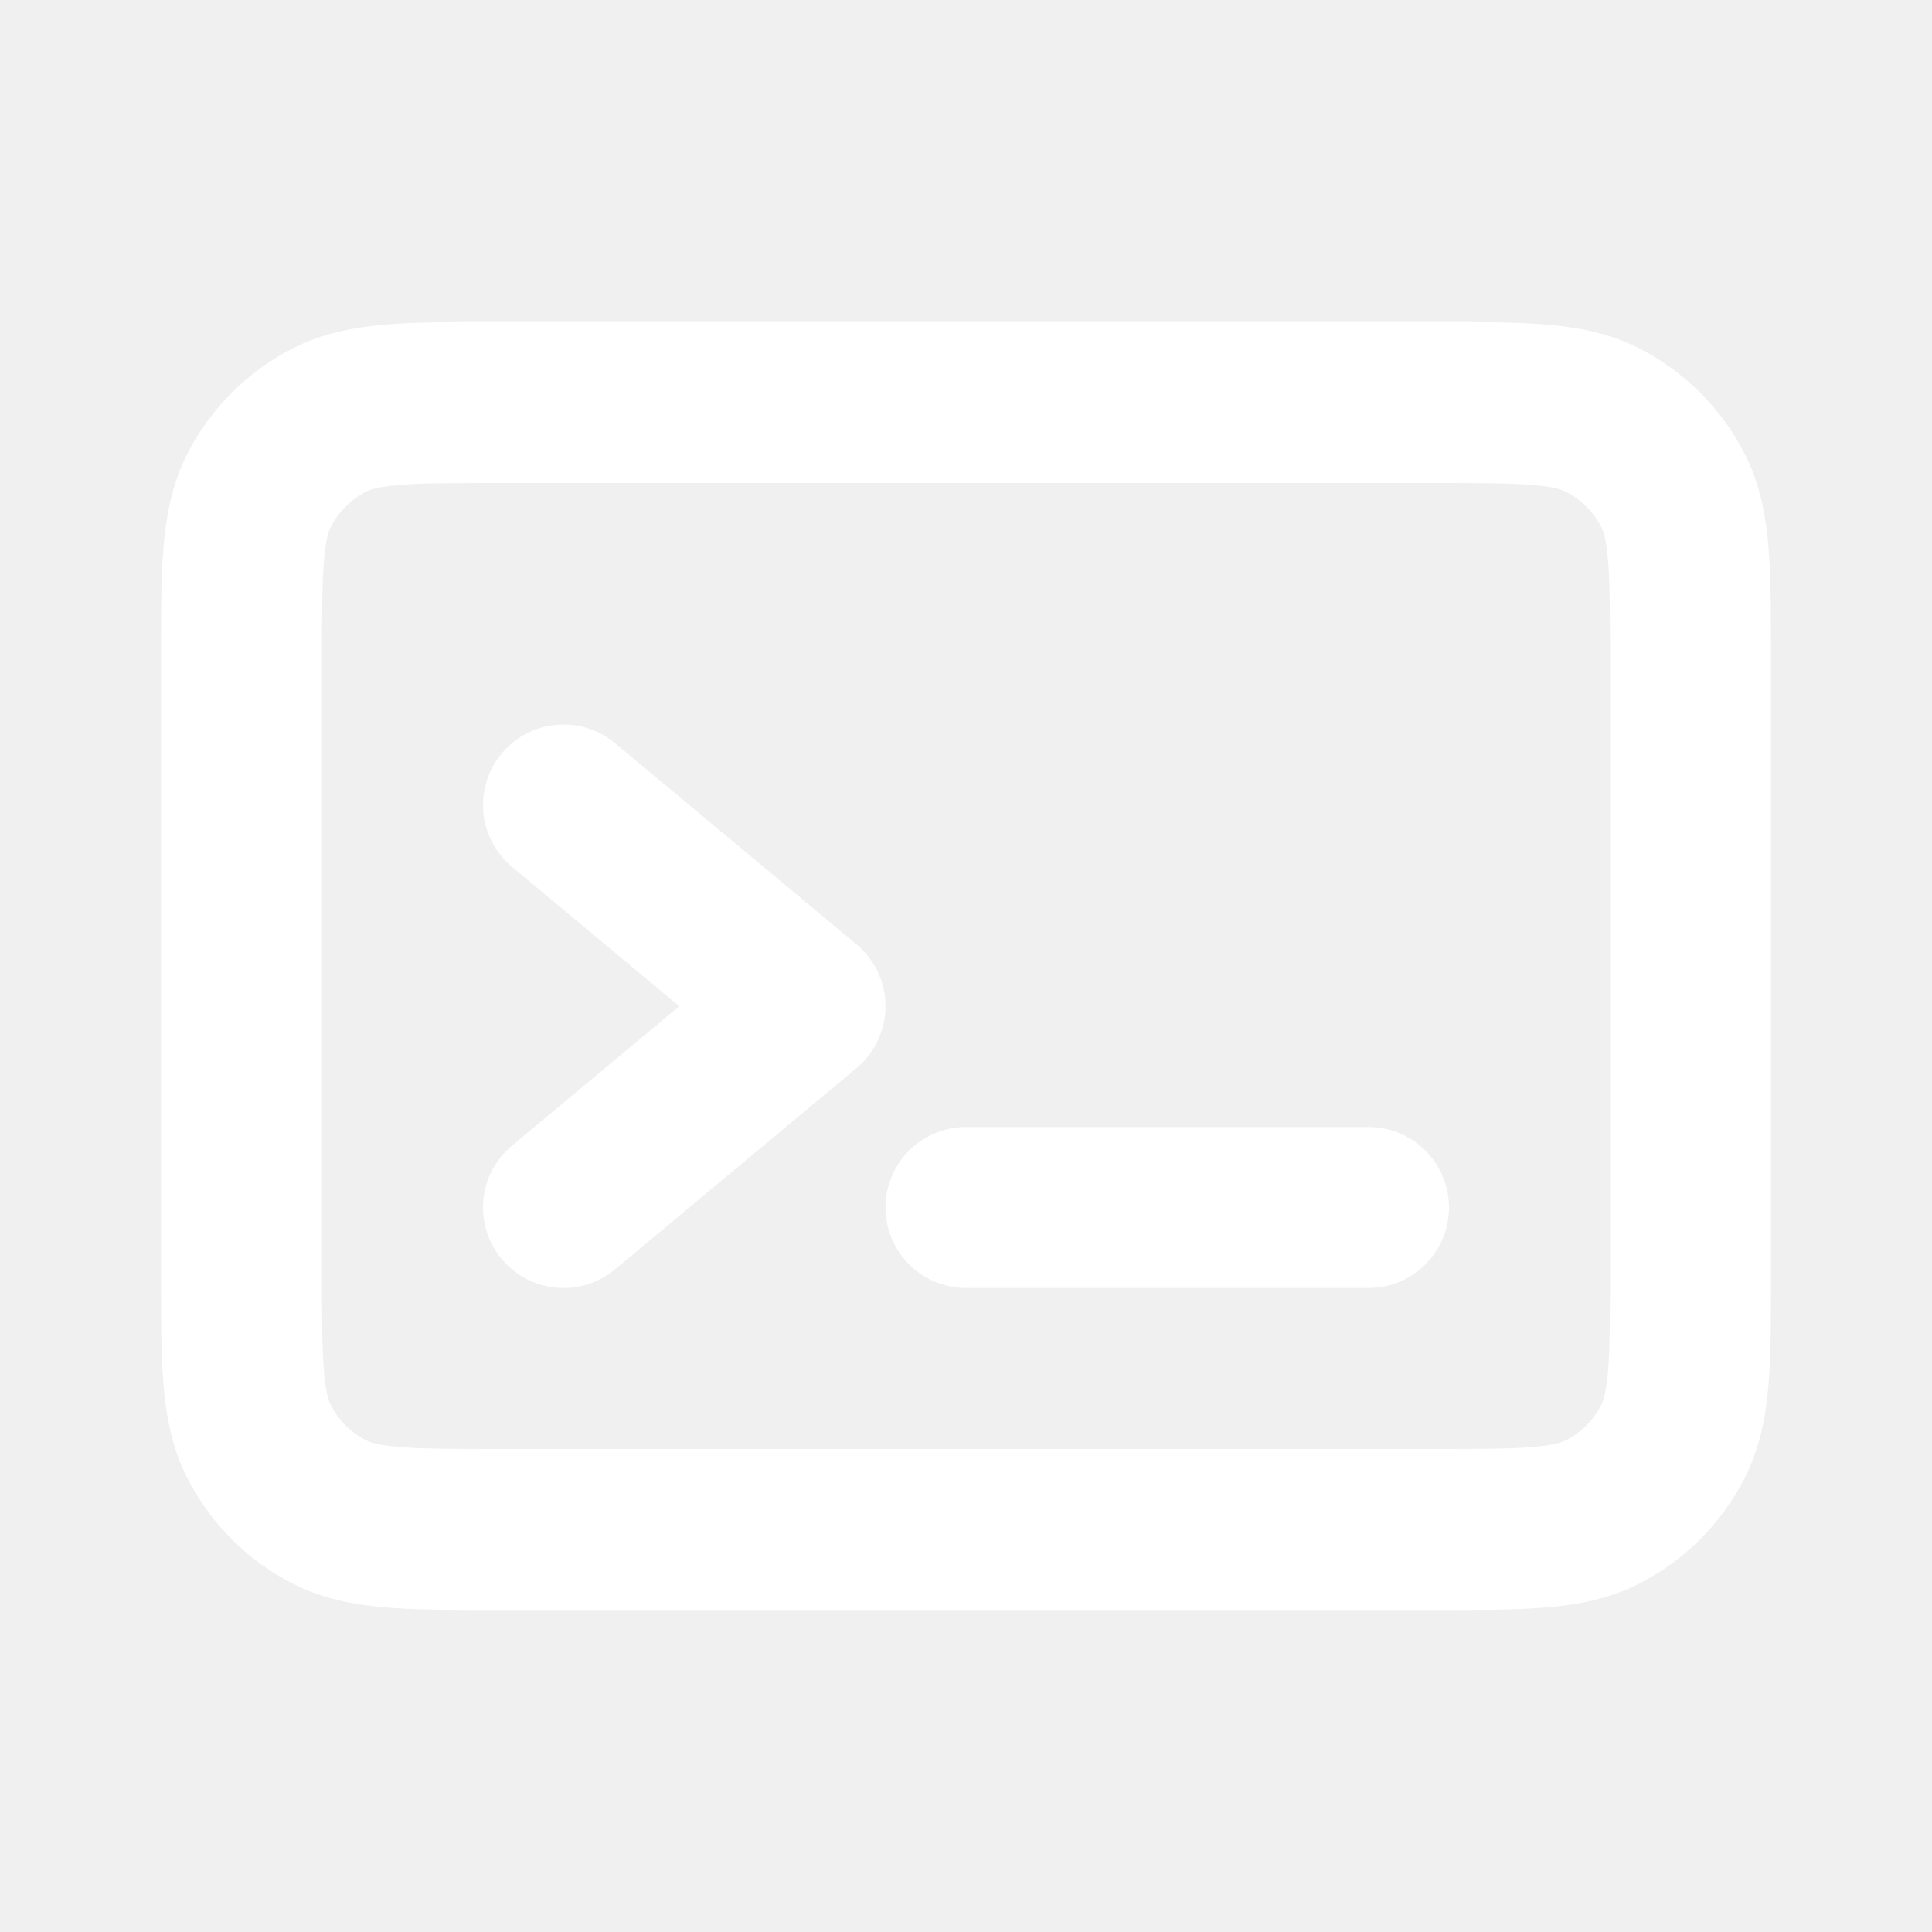
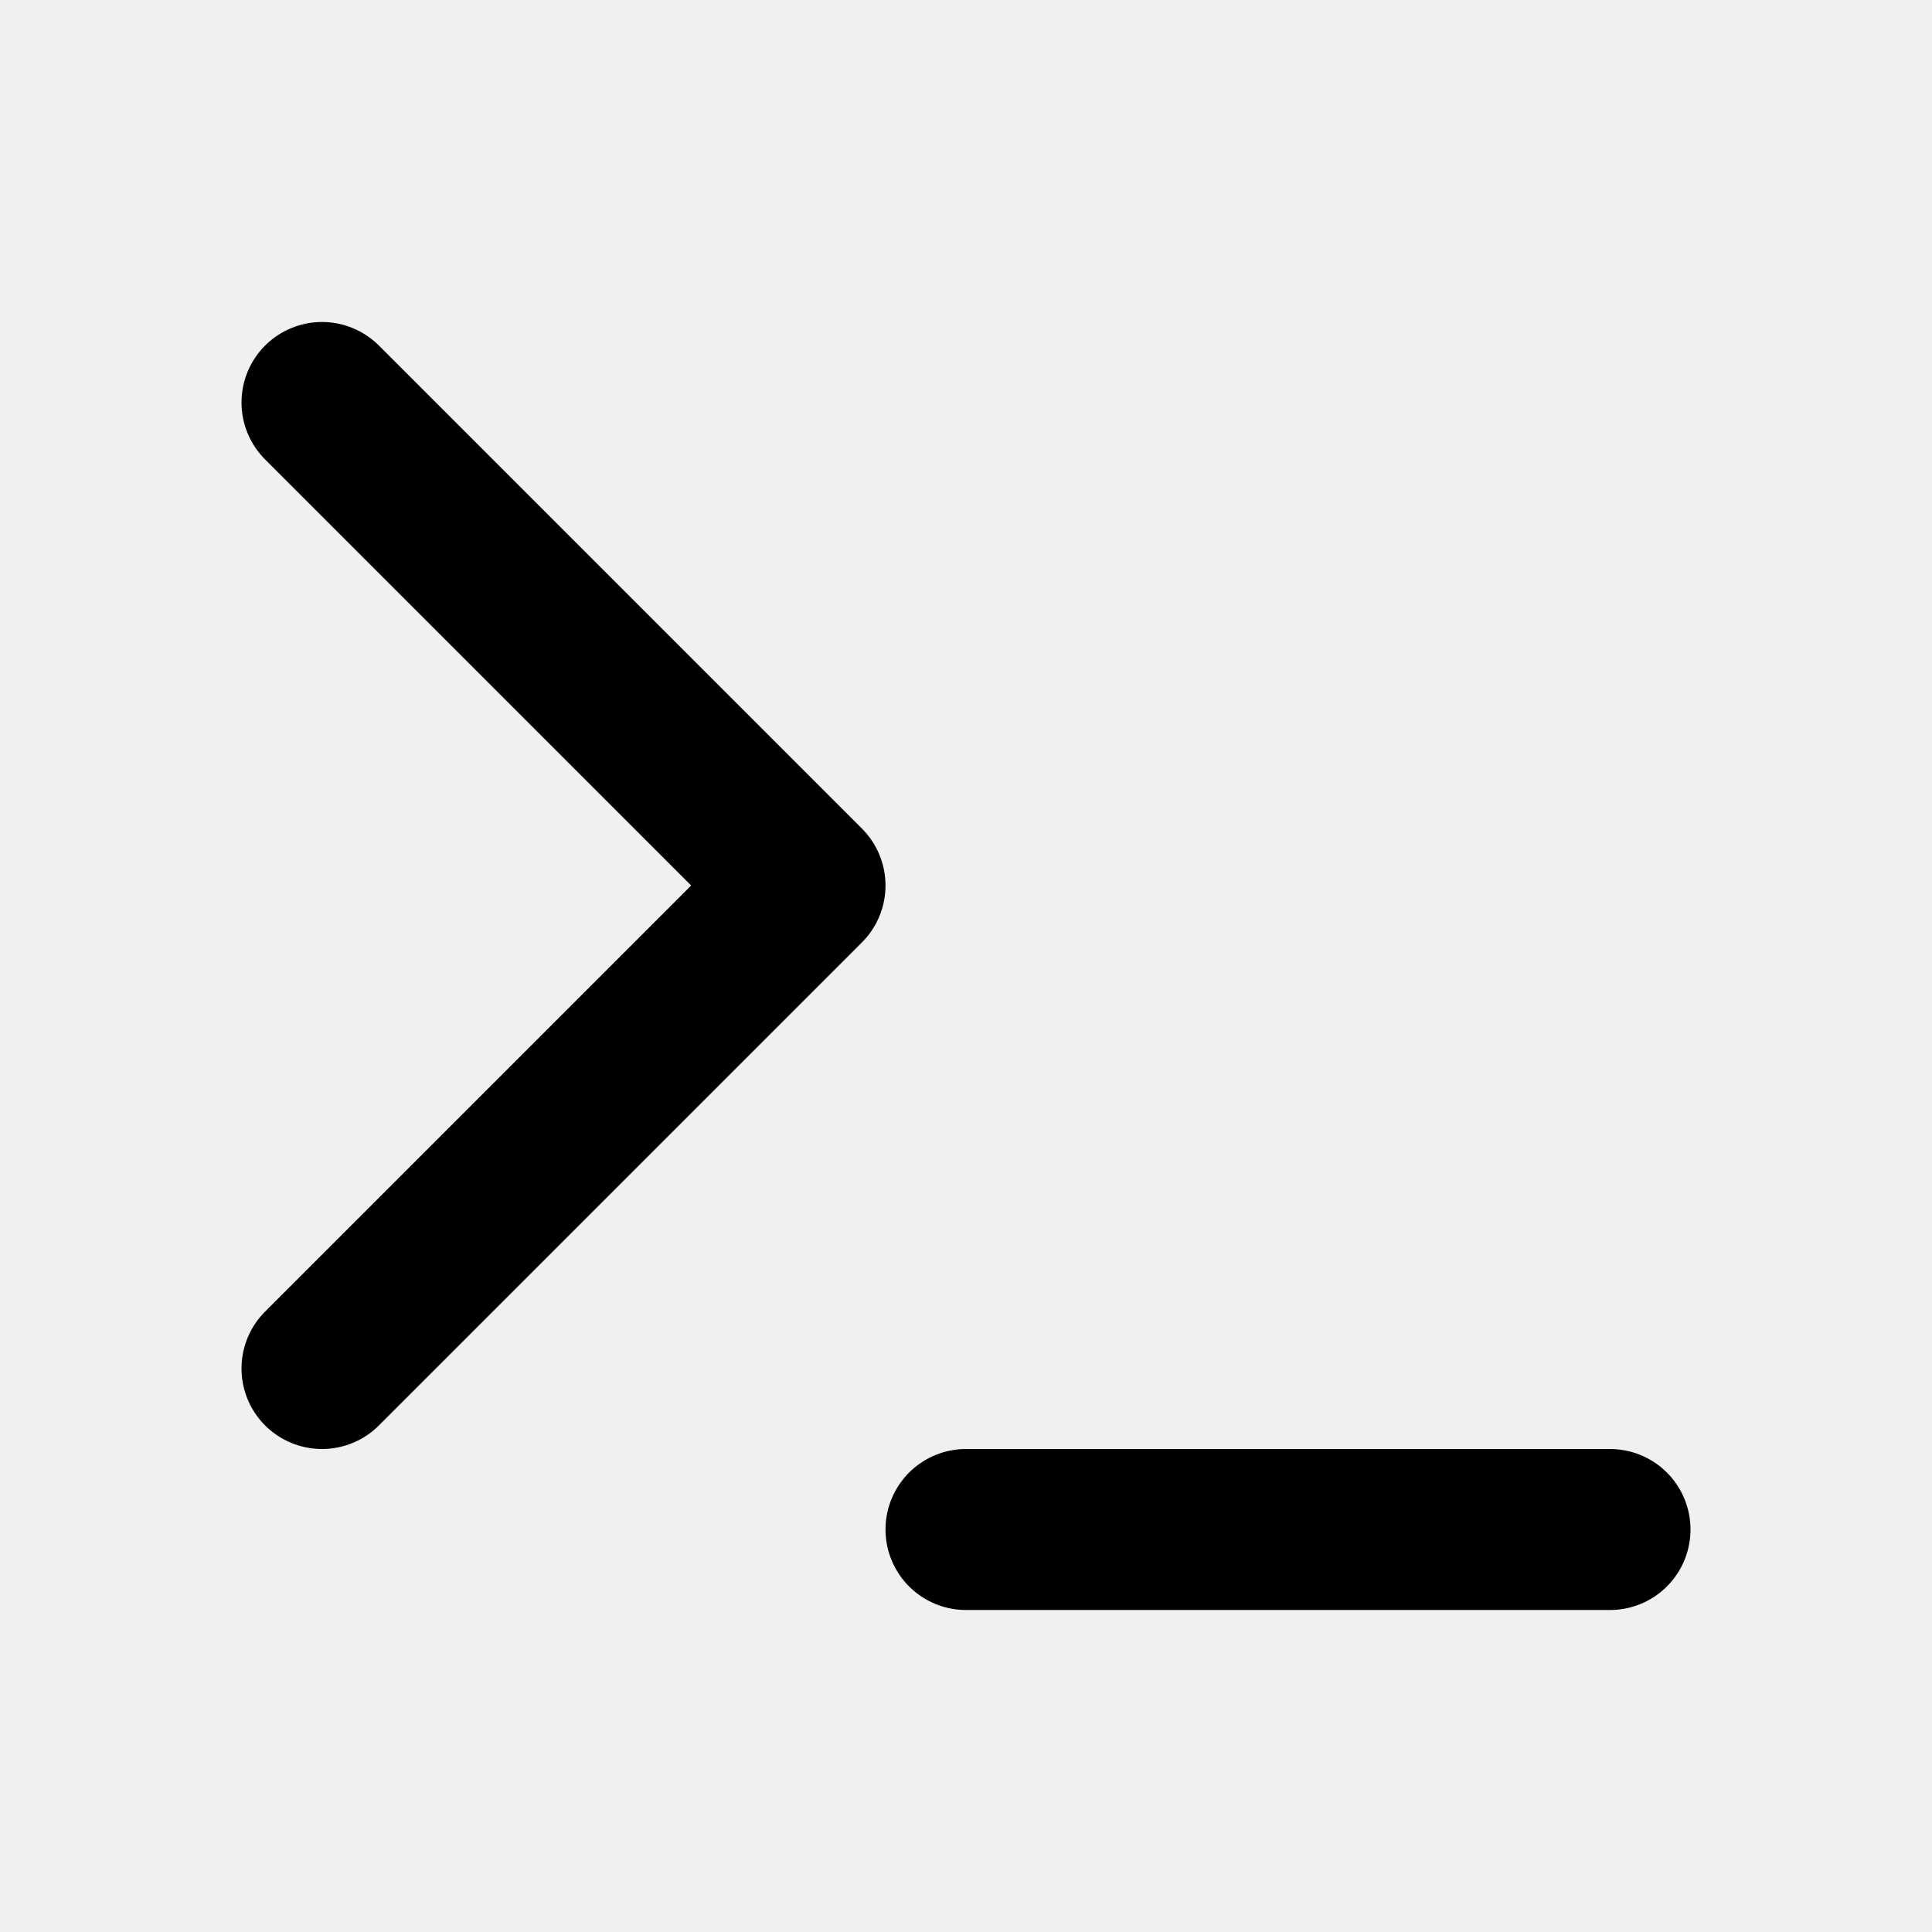
- <svg xmlns="http://www.w3.org/2000/svg" width="800px" height="800px" viewBox="0 0 24 24" fill="none">
-   <g id="SVGRepo_bgCarrier" stroke-width="0" />
-   <g id="SVGRepo_tracerCarrier" stroke-linecap="round" stroke-linejoin="round" />
-   <g id="SVGRepo_iconCarrier">
-     <g id="System / Terminal">
-       <path id="Vector" d="M17 15H12M7 10L10 12.5L7 15M3 15.8V8.2C3 7.08 3 6.52 3.218 6.092C3.41 5.715 3.715 5.41 4.092 5.218C4.52 5 5.08 5 6.2 5H17.8C18.92 5 19.48 5 19.907 5.218C20.284 5.41 20.59 5.715 20.782 6.092C21 6.519 21 7.079 21 8.197V15.803C21 16.921 21 17.48 20.782 17.907C20.59 18.284 20.284 18.59 19.907 18.782C19.48 19 18.921 19 17.803 19H6.197C5.079 19 4.519 19 4.092 18.782C3.715 18.59 3.41 18.284 3.218 17.907C3 17.48 3 16.92 3 15.8Z" stroke="#ffffff" stroke-width="2" stroke-linecap="round" stroke-linejoin="round" />
-     </g>
-   </g>
+ <svg xmlns="http://www.w3.org/2000/svg" viewBox="0 0 24 24" width="24" height="24" fill="none" stroke="currentColor" stroke-width="2" stroke-linecap="round" stroke-linejoin="round">
+   <path d="M12 19h8" />
+   <path d="m4 17 6-6-6-6" />
</svg>
